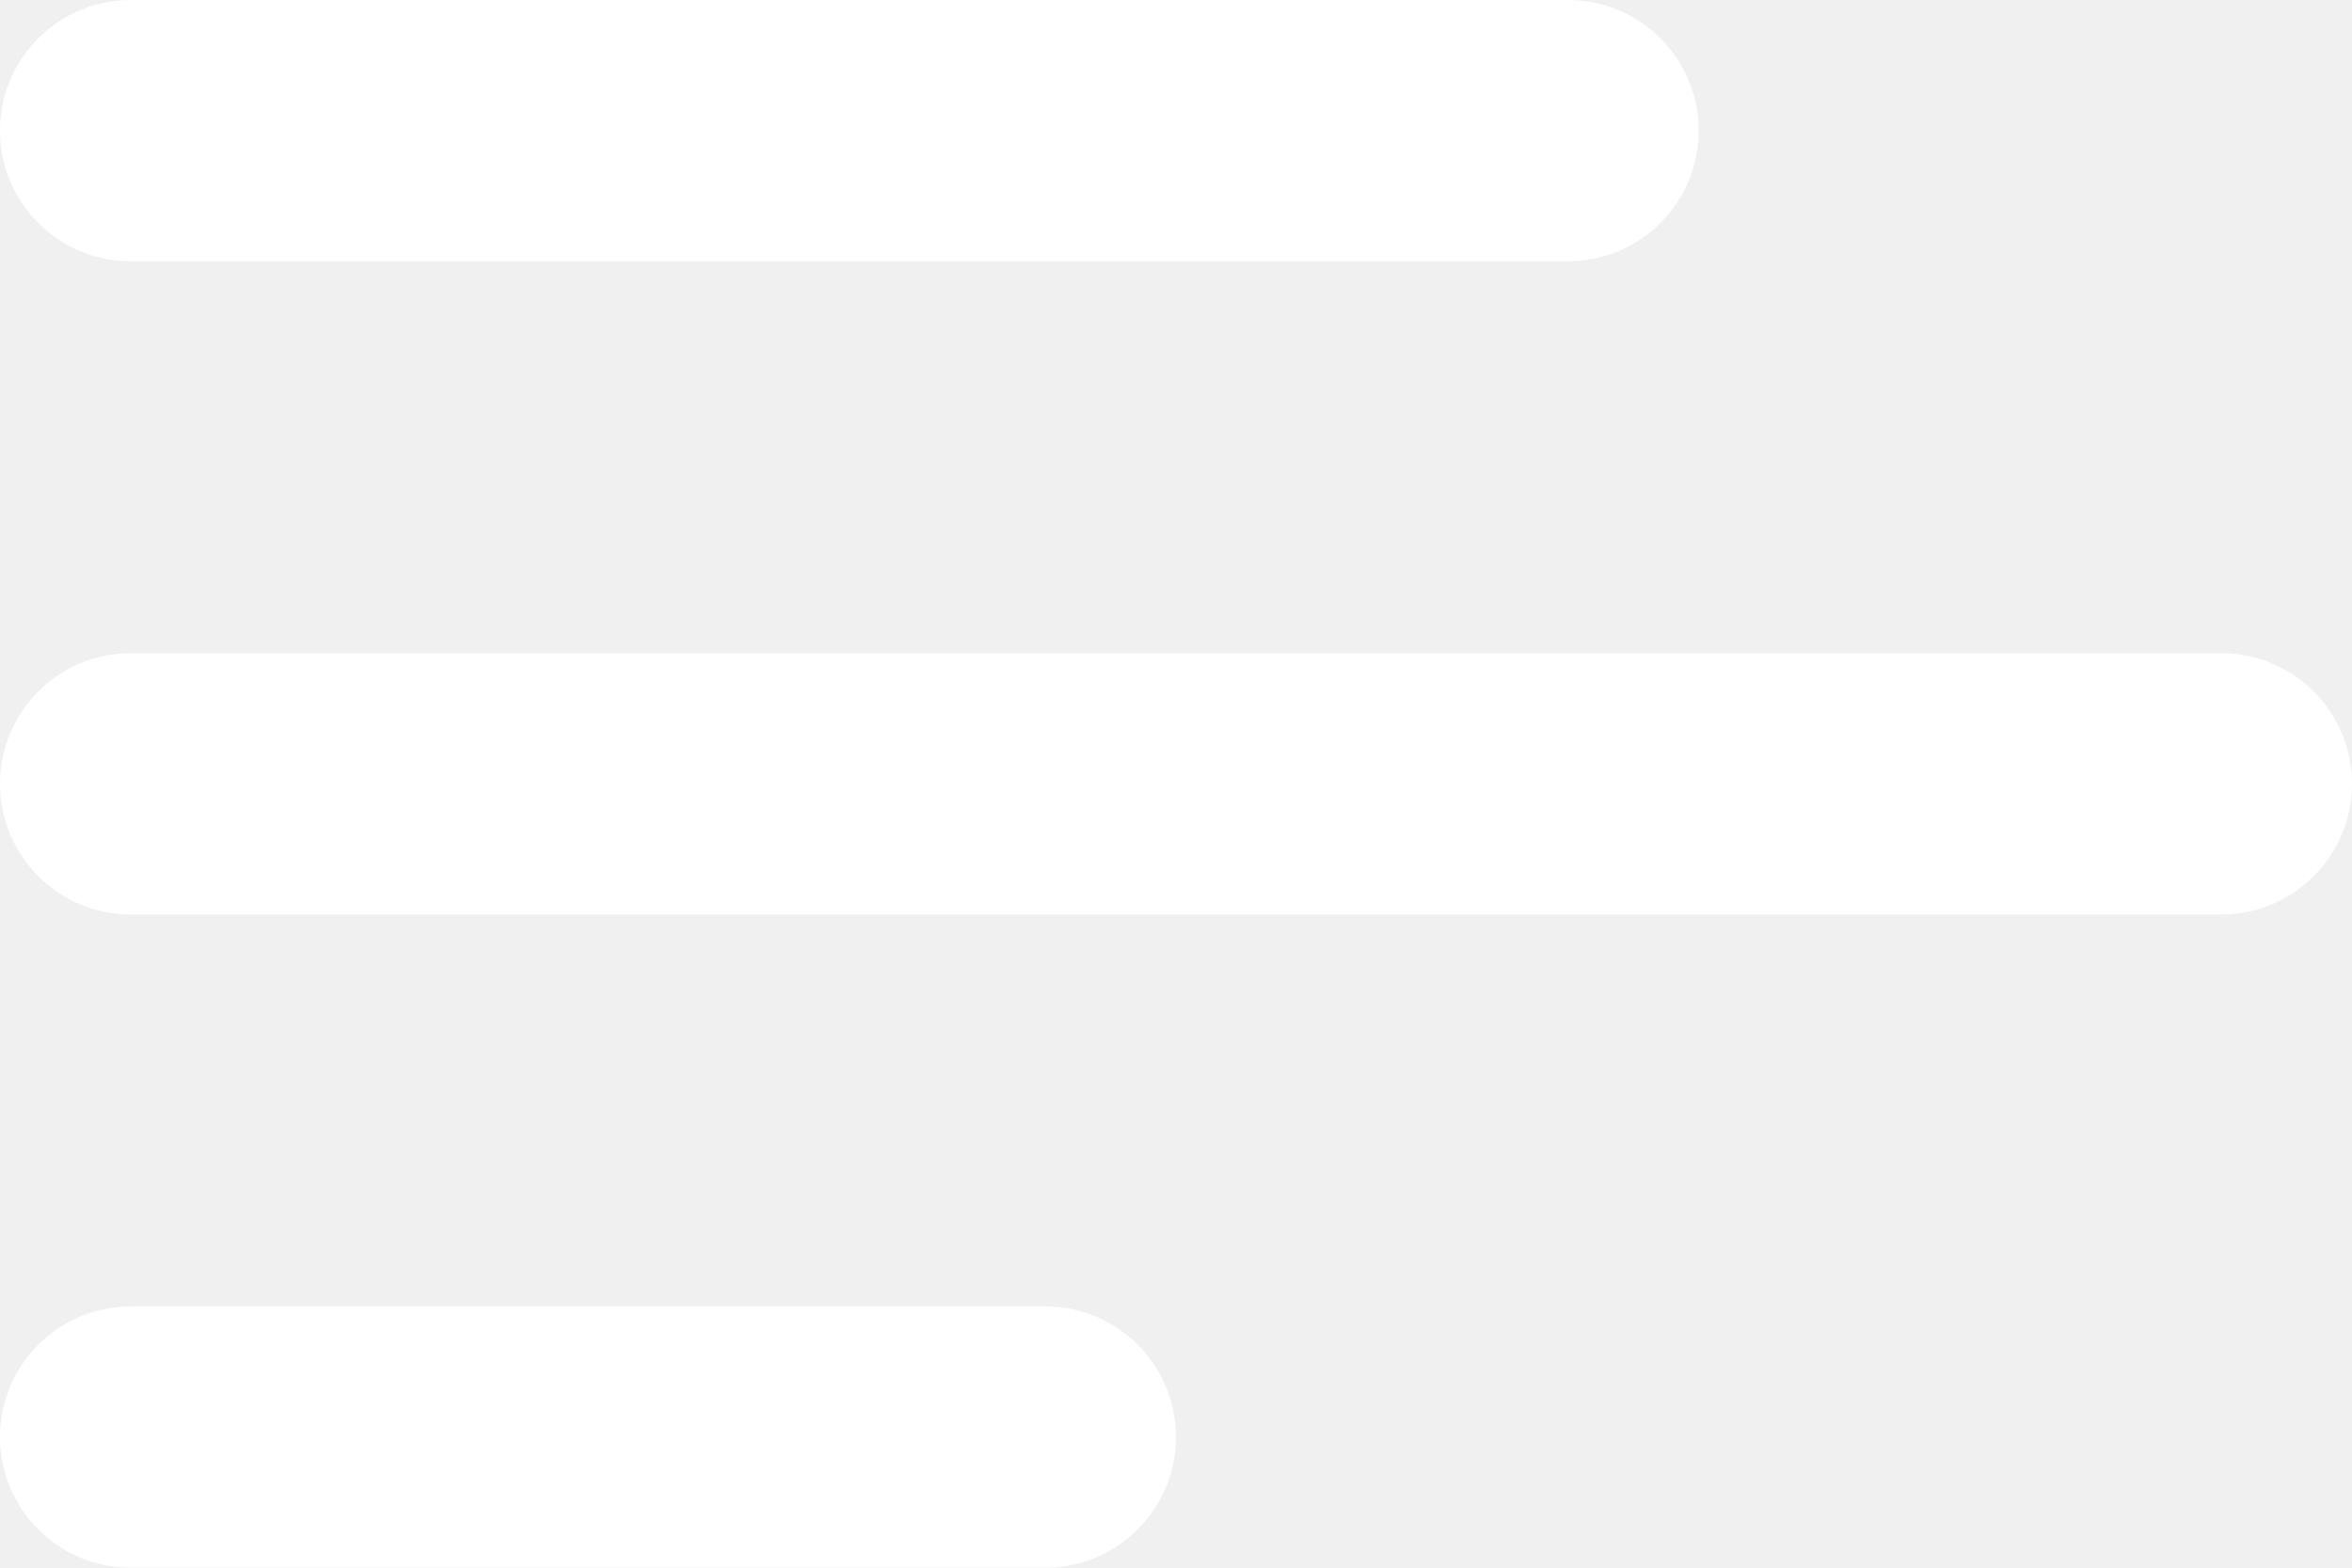
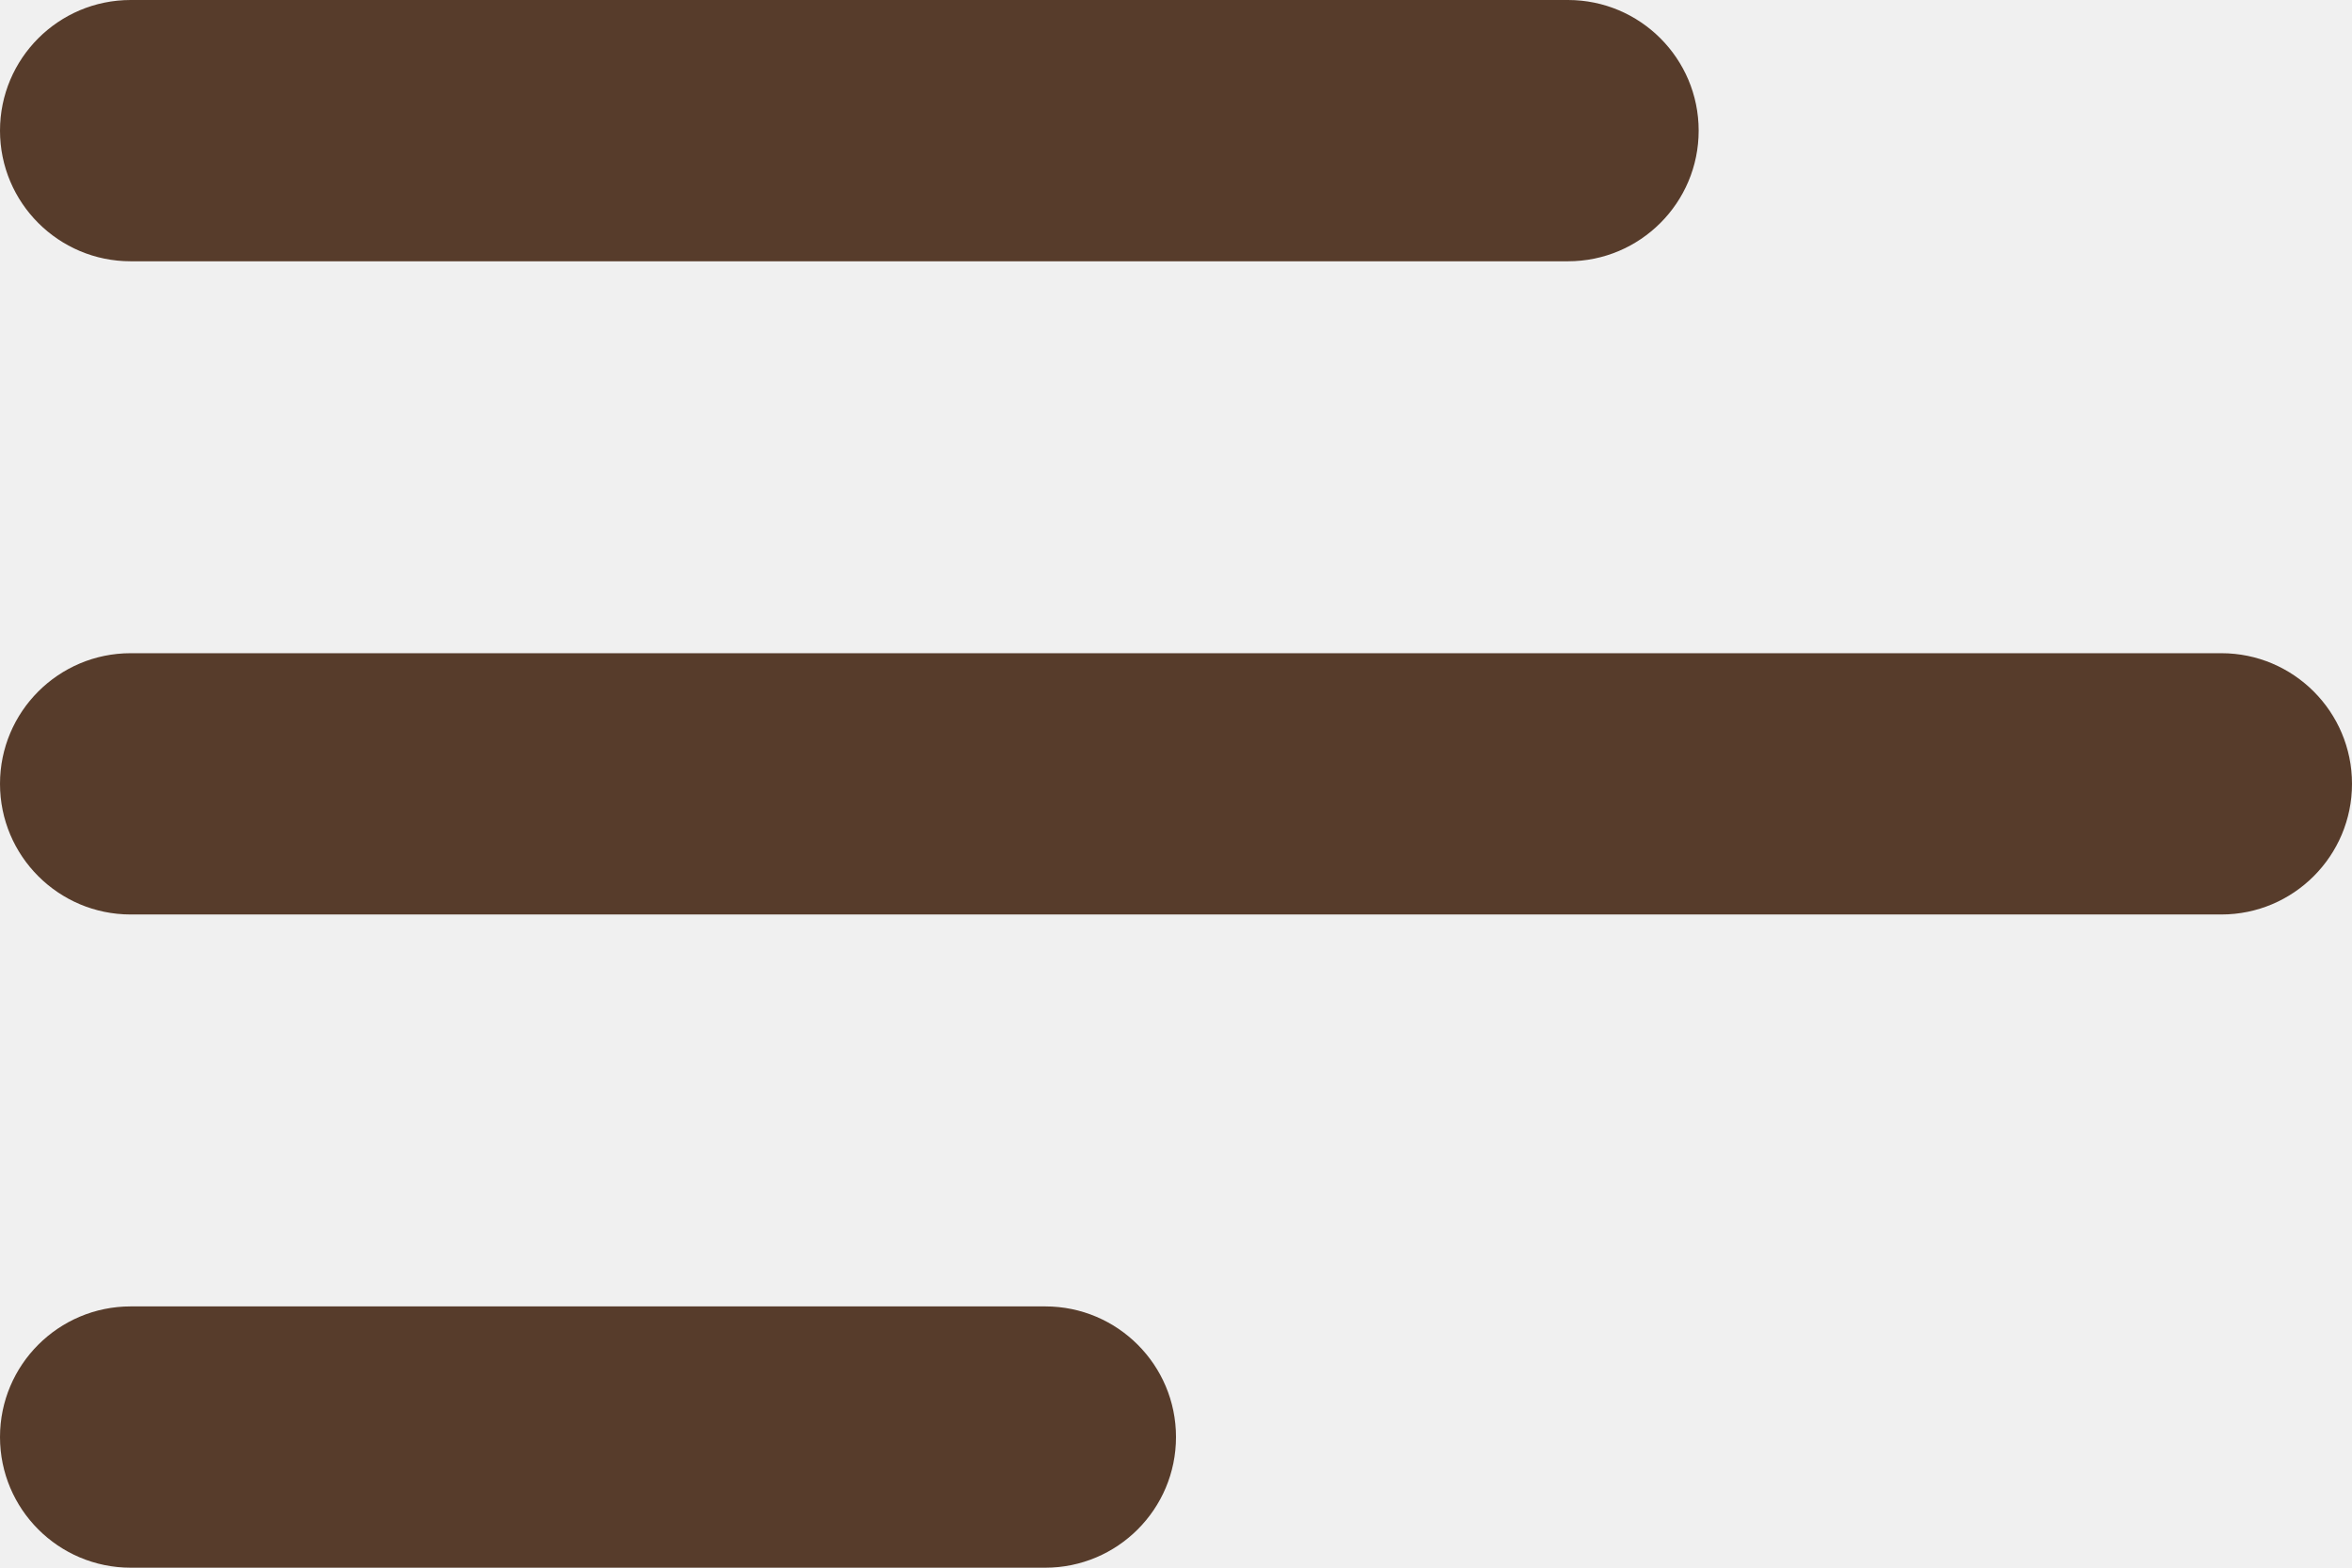
<svg xmlns="http://www.w3.org/2000/svg" width="18" height="12" viewBox="0 0 18 12" fill="none">
-   <path d="M0 11C0 11.552 0.448 12 1 12H8C8.552 12 9 11.552 9 11C9 10.448 8.552 10 8 10H1C0.448 10 0 10.448 0 11ZM0 6C0 6.552 0.448 7 1 7H17C17.552 7 18 6.552 18 6C18 5.448 17.552 5 17 5H1C0.448 5 0 5.448 0 6ZM1 0C0.448 0 0 0.448 0 1C0 1.552 0.448 2 1 2H12C12.552 2 13 1.552 13 1C13 0.448 12.552 0 12 0H1Z" fill="white" />
+   <path d="M0 11C0 11.552 0.448 12 1 12H8C8.552 12 9 11.552 9 11C9 10.448 8.552 10 8 10H1C0.448 10 0 10.448 0 11ZM0 6C0 6.552 0.448 7 1 7H17C17.552 7 18 6.552 18 6C18 5.448 17.552 5 17 5H1C0.448 5 0 5.448 0 6ZM1 0C0.448 0 0 0.448 0 1C0 1.552 0.448 2 1 2H12C12.552 2 13 1.552 13 1C13 0.448 12.552 0 12 0H1Z" fill="#573c2b" />
</svg>
